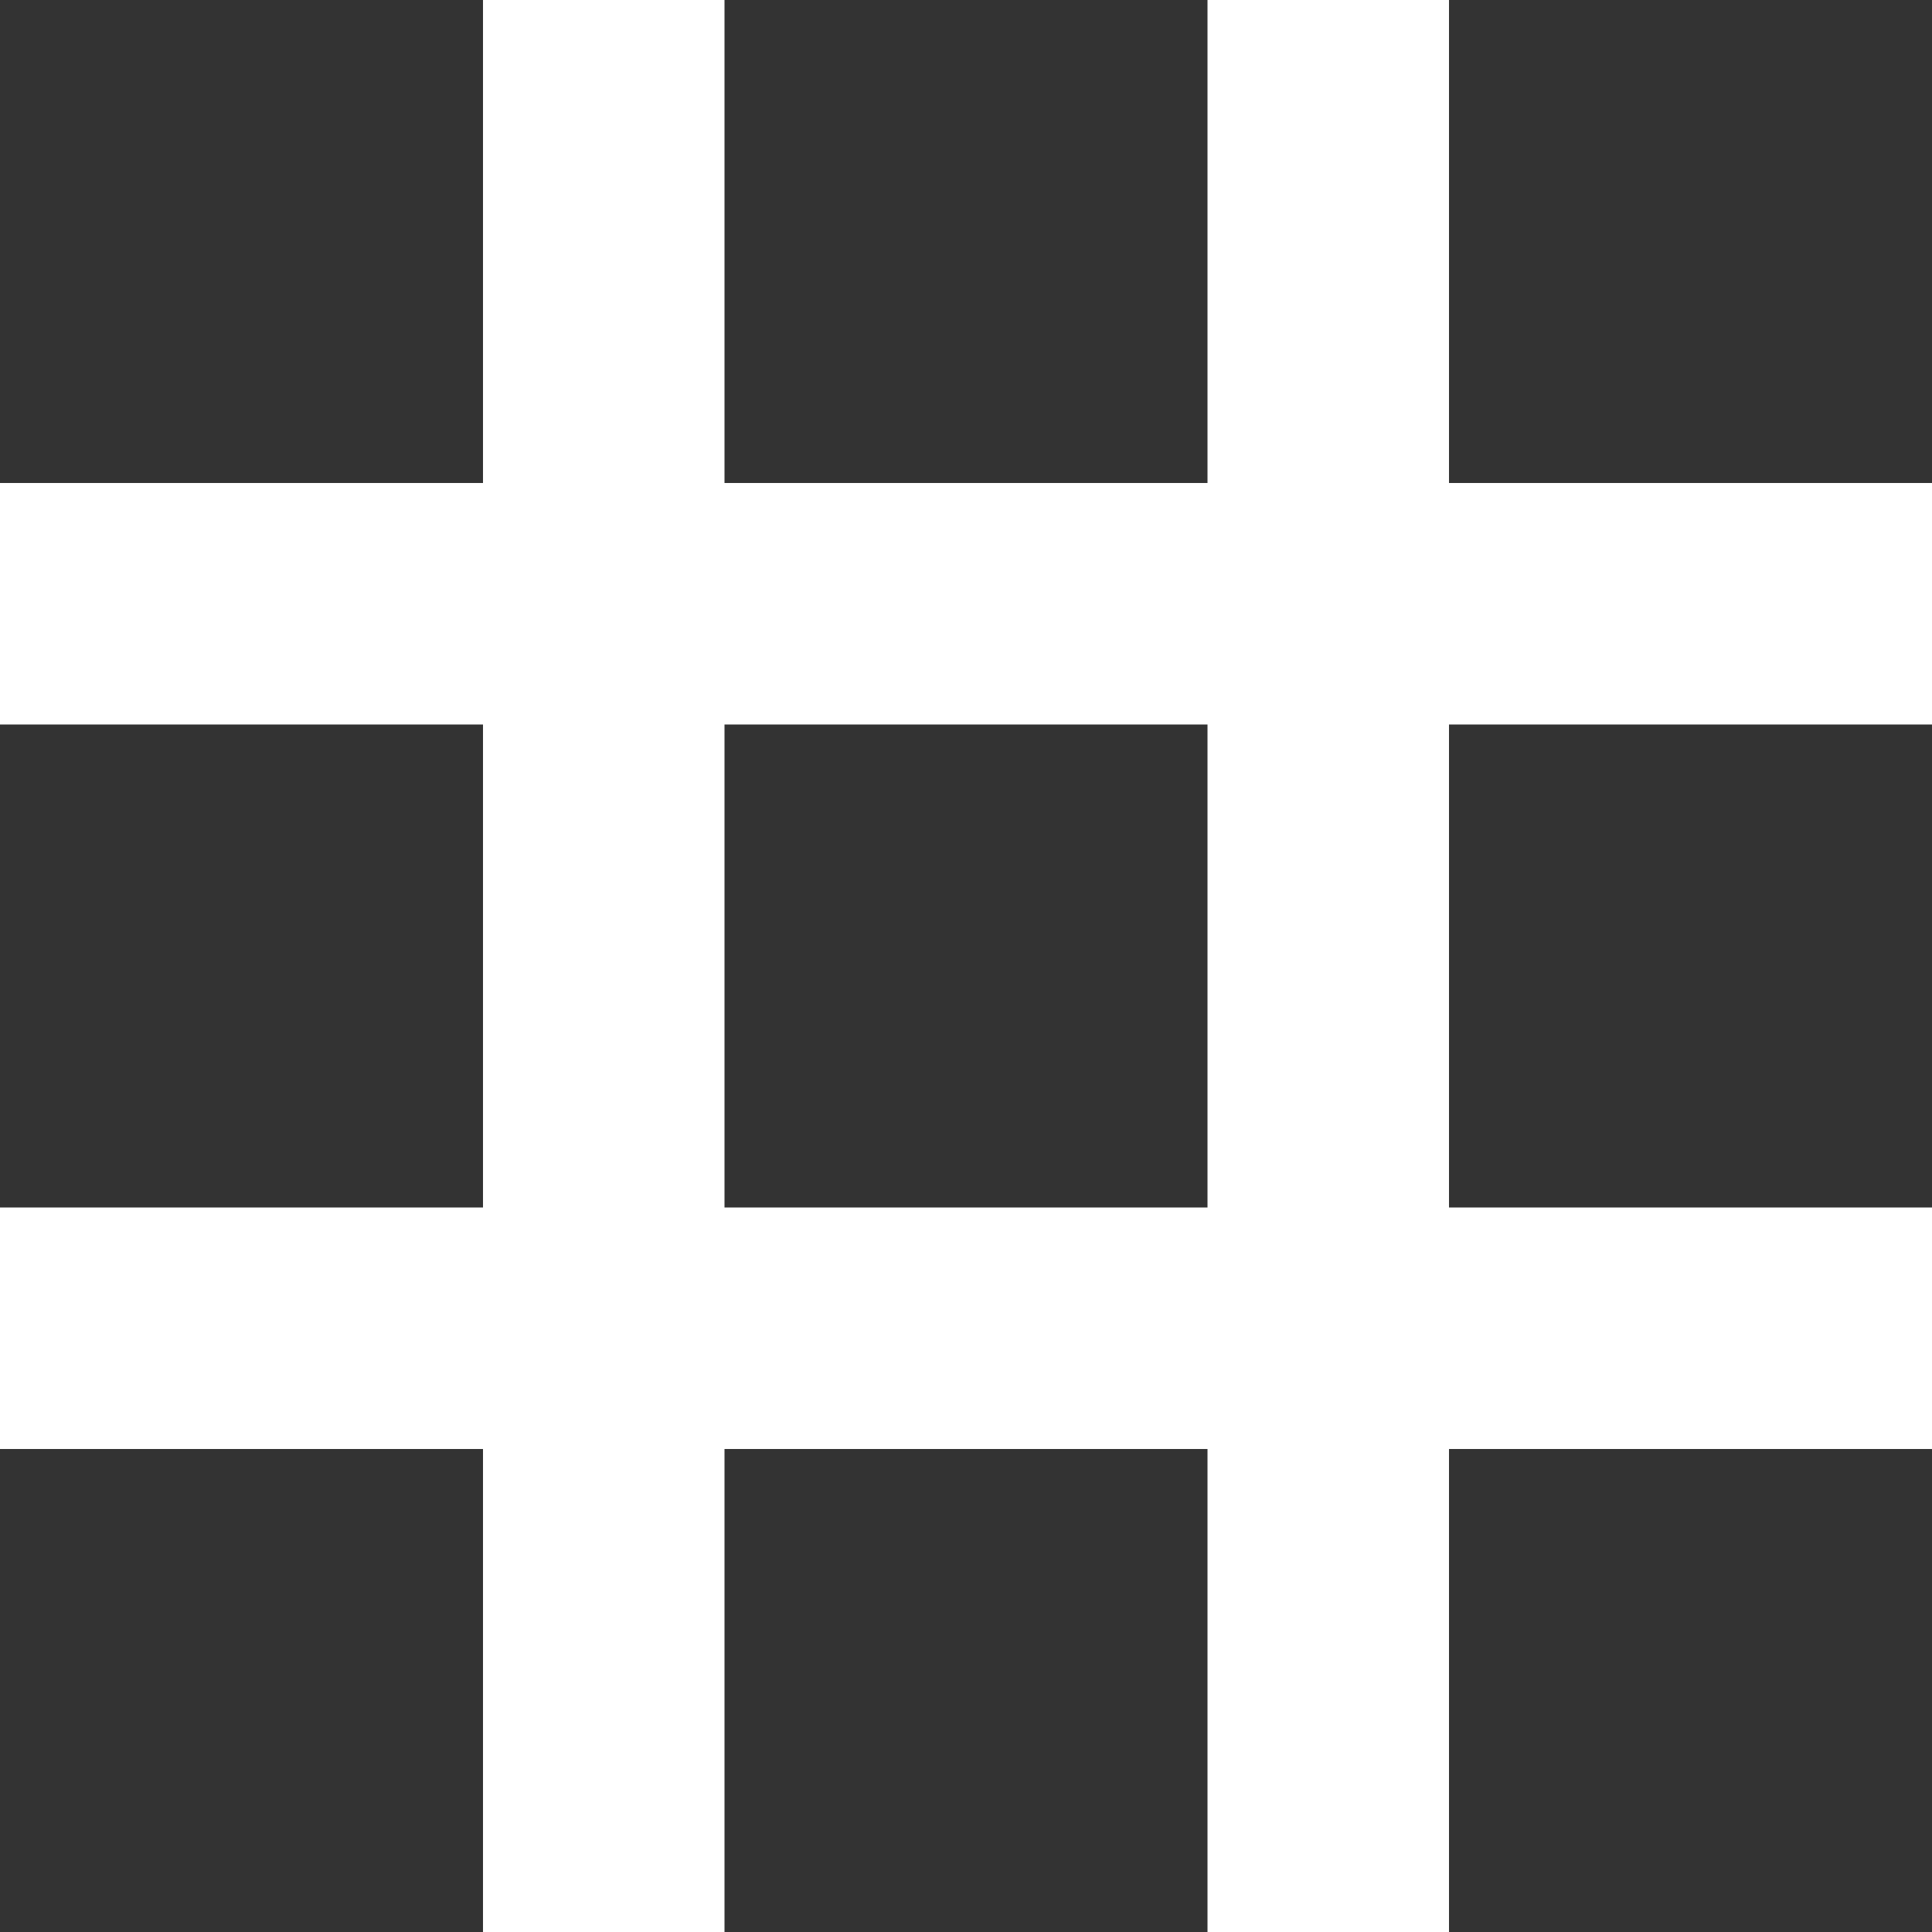
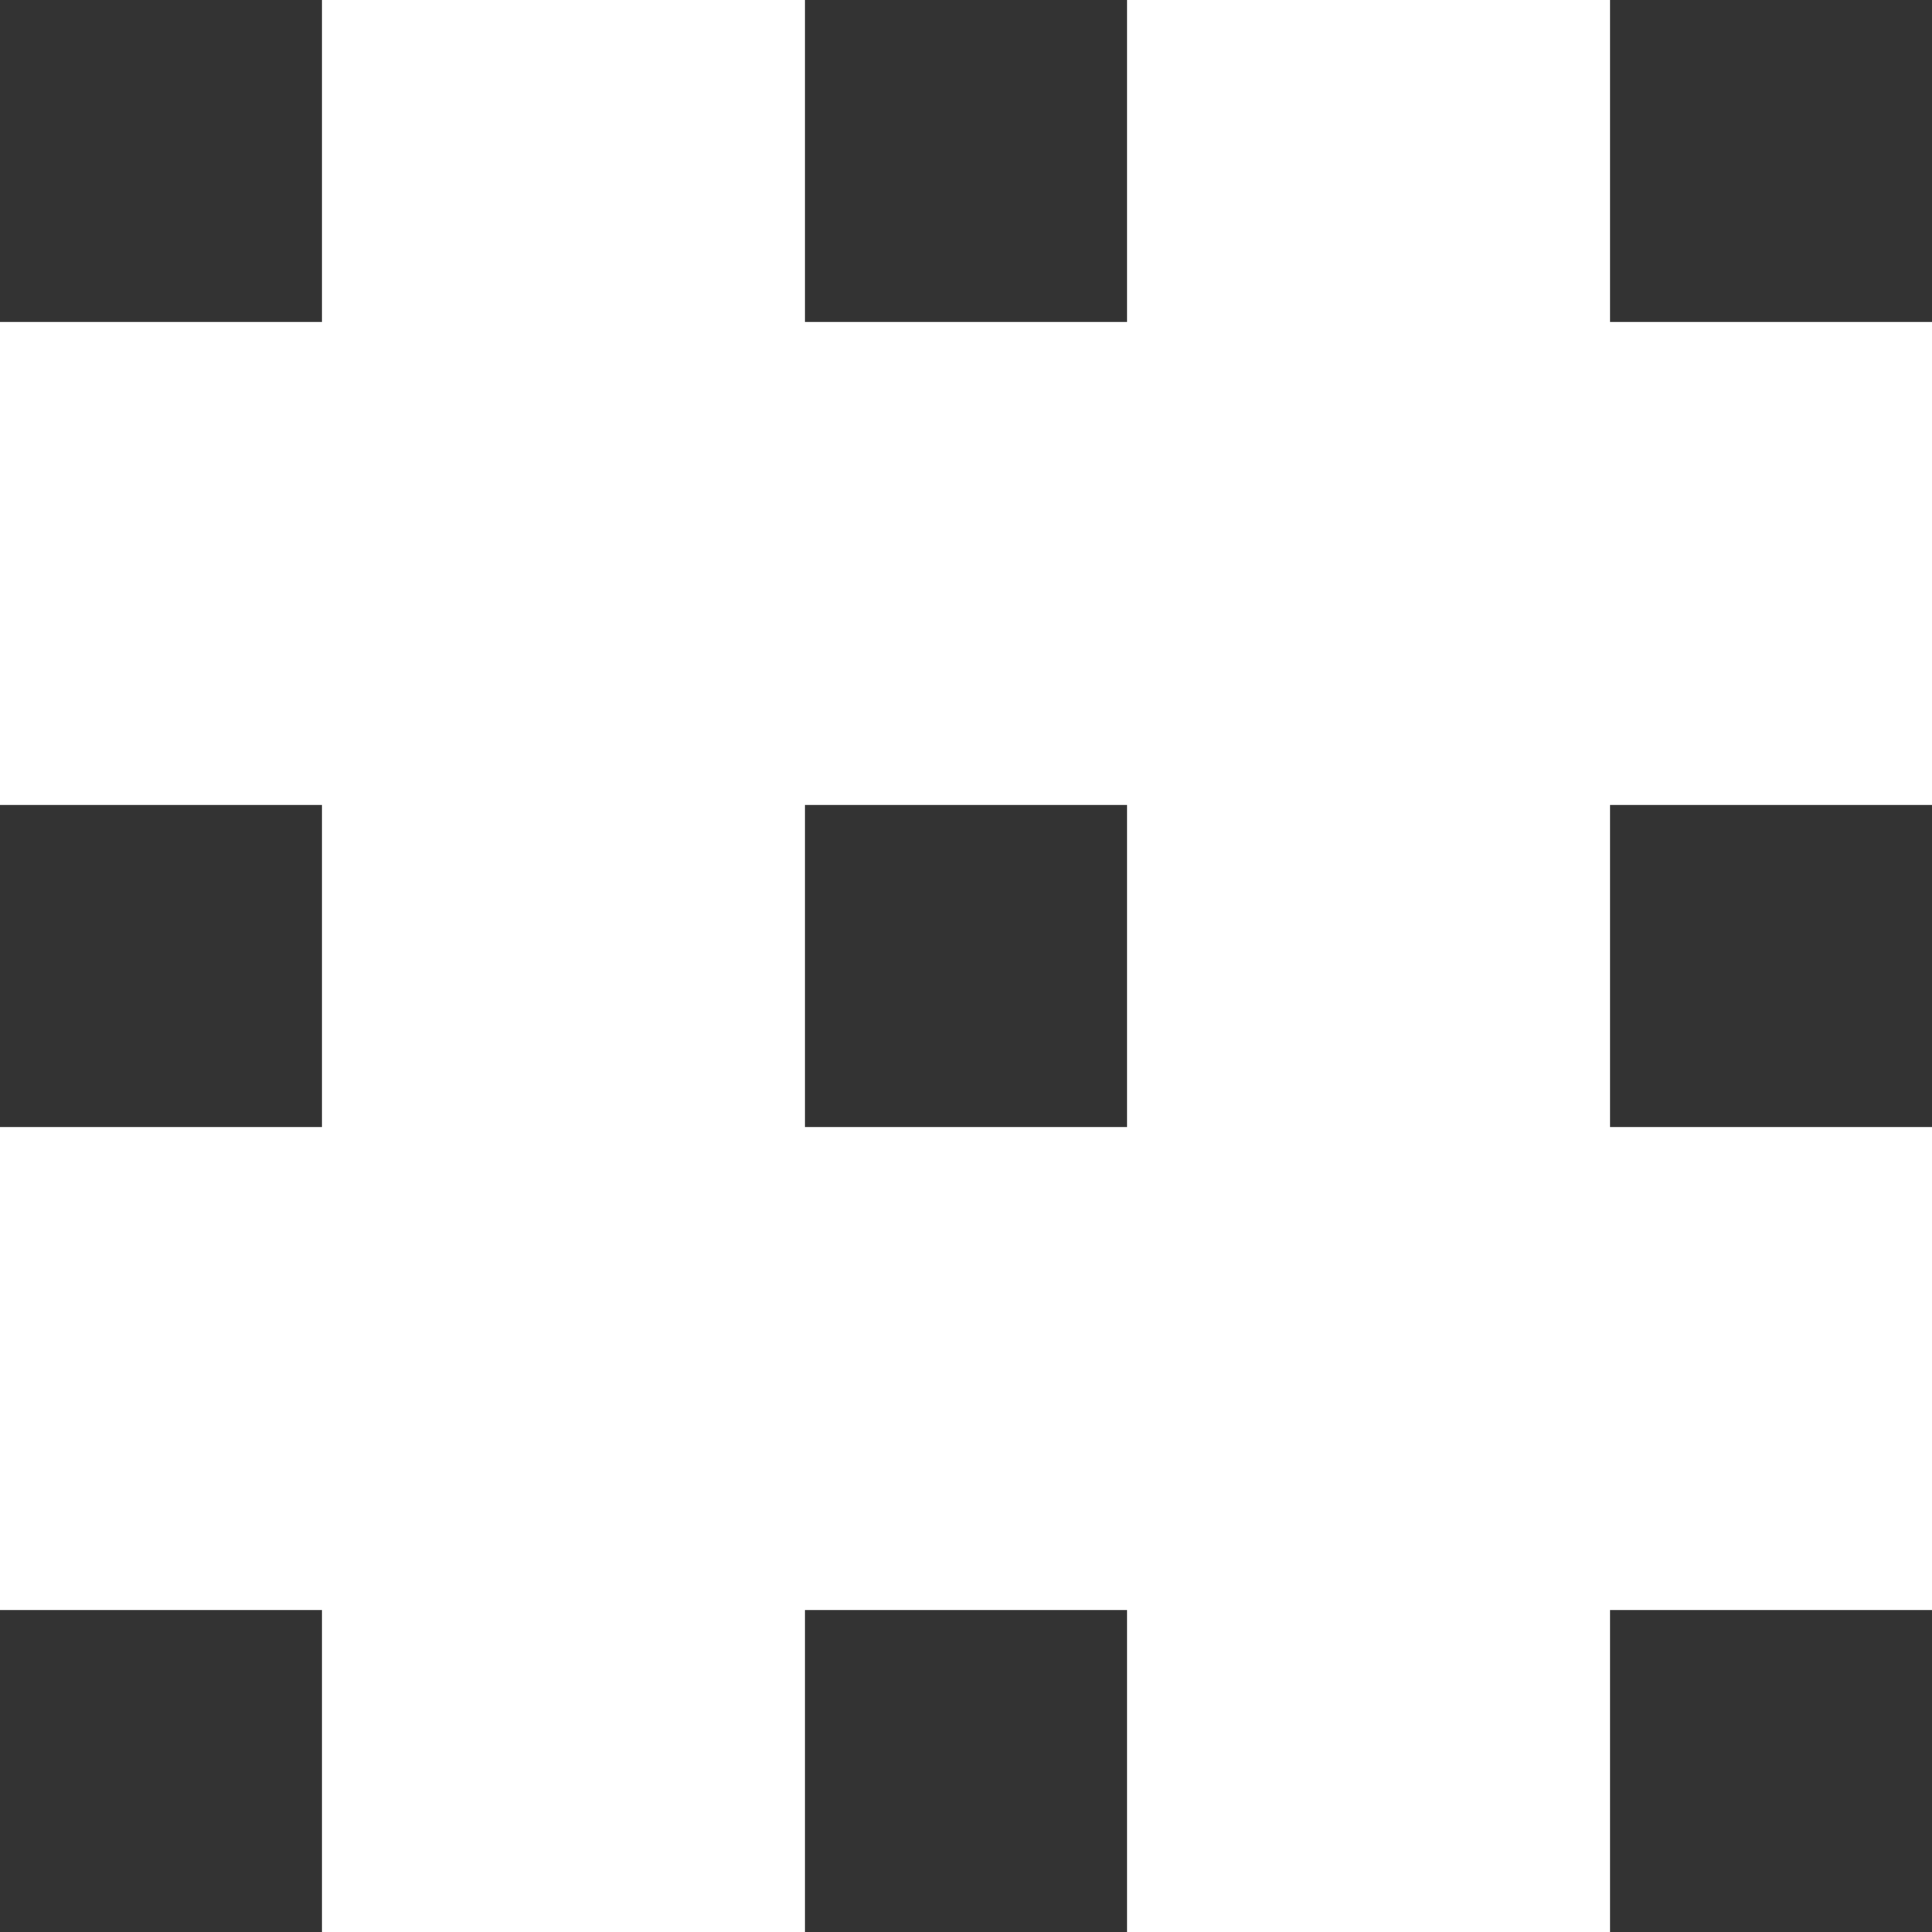
<svg xmlns="http://www.w3.org/2000/svg" version="1.1" id="Слой_1" x="0px" y="0px" width="12px" height="12px" viewBox="0 0 12 12" enable-background="new 0 0 12 12" xml:space="preserve">
-   <rect fill="#333333" width="3" height="3" />
-   <rect y="4.5" fill="#333333" width="3" height="3" />
-   <rect y="9" fill="#333333" width="3" height="3" />
-   <rect x="4.5" fill="#333333" width="3" height="3" />
-   <rect x="4.5" y="4.5" fill="#333333" width="3" height="3" />
-   <rect x="9" fill="#333333" width="3" height="3" />
-   <rect x="9" y="4.5" fill="#333333" width="3" height="3" />
-   <rect x="4.5" y="9" fill="#333333" width="3" height="3" />
-   <rect x="9" y="9" fill="#333333" width="3" height="3" />
+   <rect fill="#333333" width="2" height="2" />
+   <rect x="5" fill="#333333" width="2" height="2" />
+   <rect x="10" fill="#333333" width="2" height="2" />
+   <rect y="5" fill="#333333" width="2" height="2" />
+   <rect x="5" y="5" fill="#333333" width="2" height="2" />
+   <rect x="10" y="5" fill="#333333" width="2" height="2" />
+   <rect y="10" fill="#333333" width="2" height="2" />
+   <rect x="5" y="10" fill="#333333" width="2" height="2" />
+   <rect x="10" y="10" fill="#333333" width="2" height="2" />
</svg>
